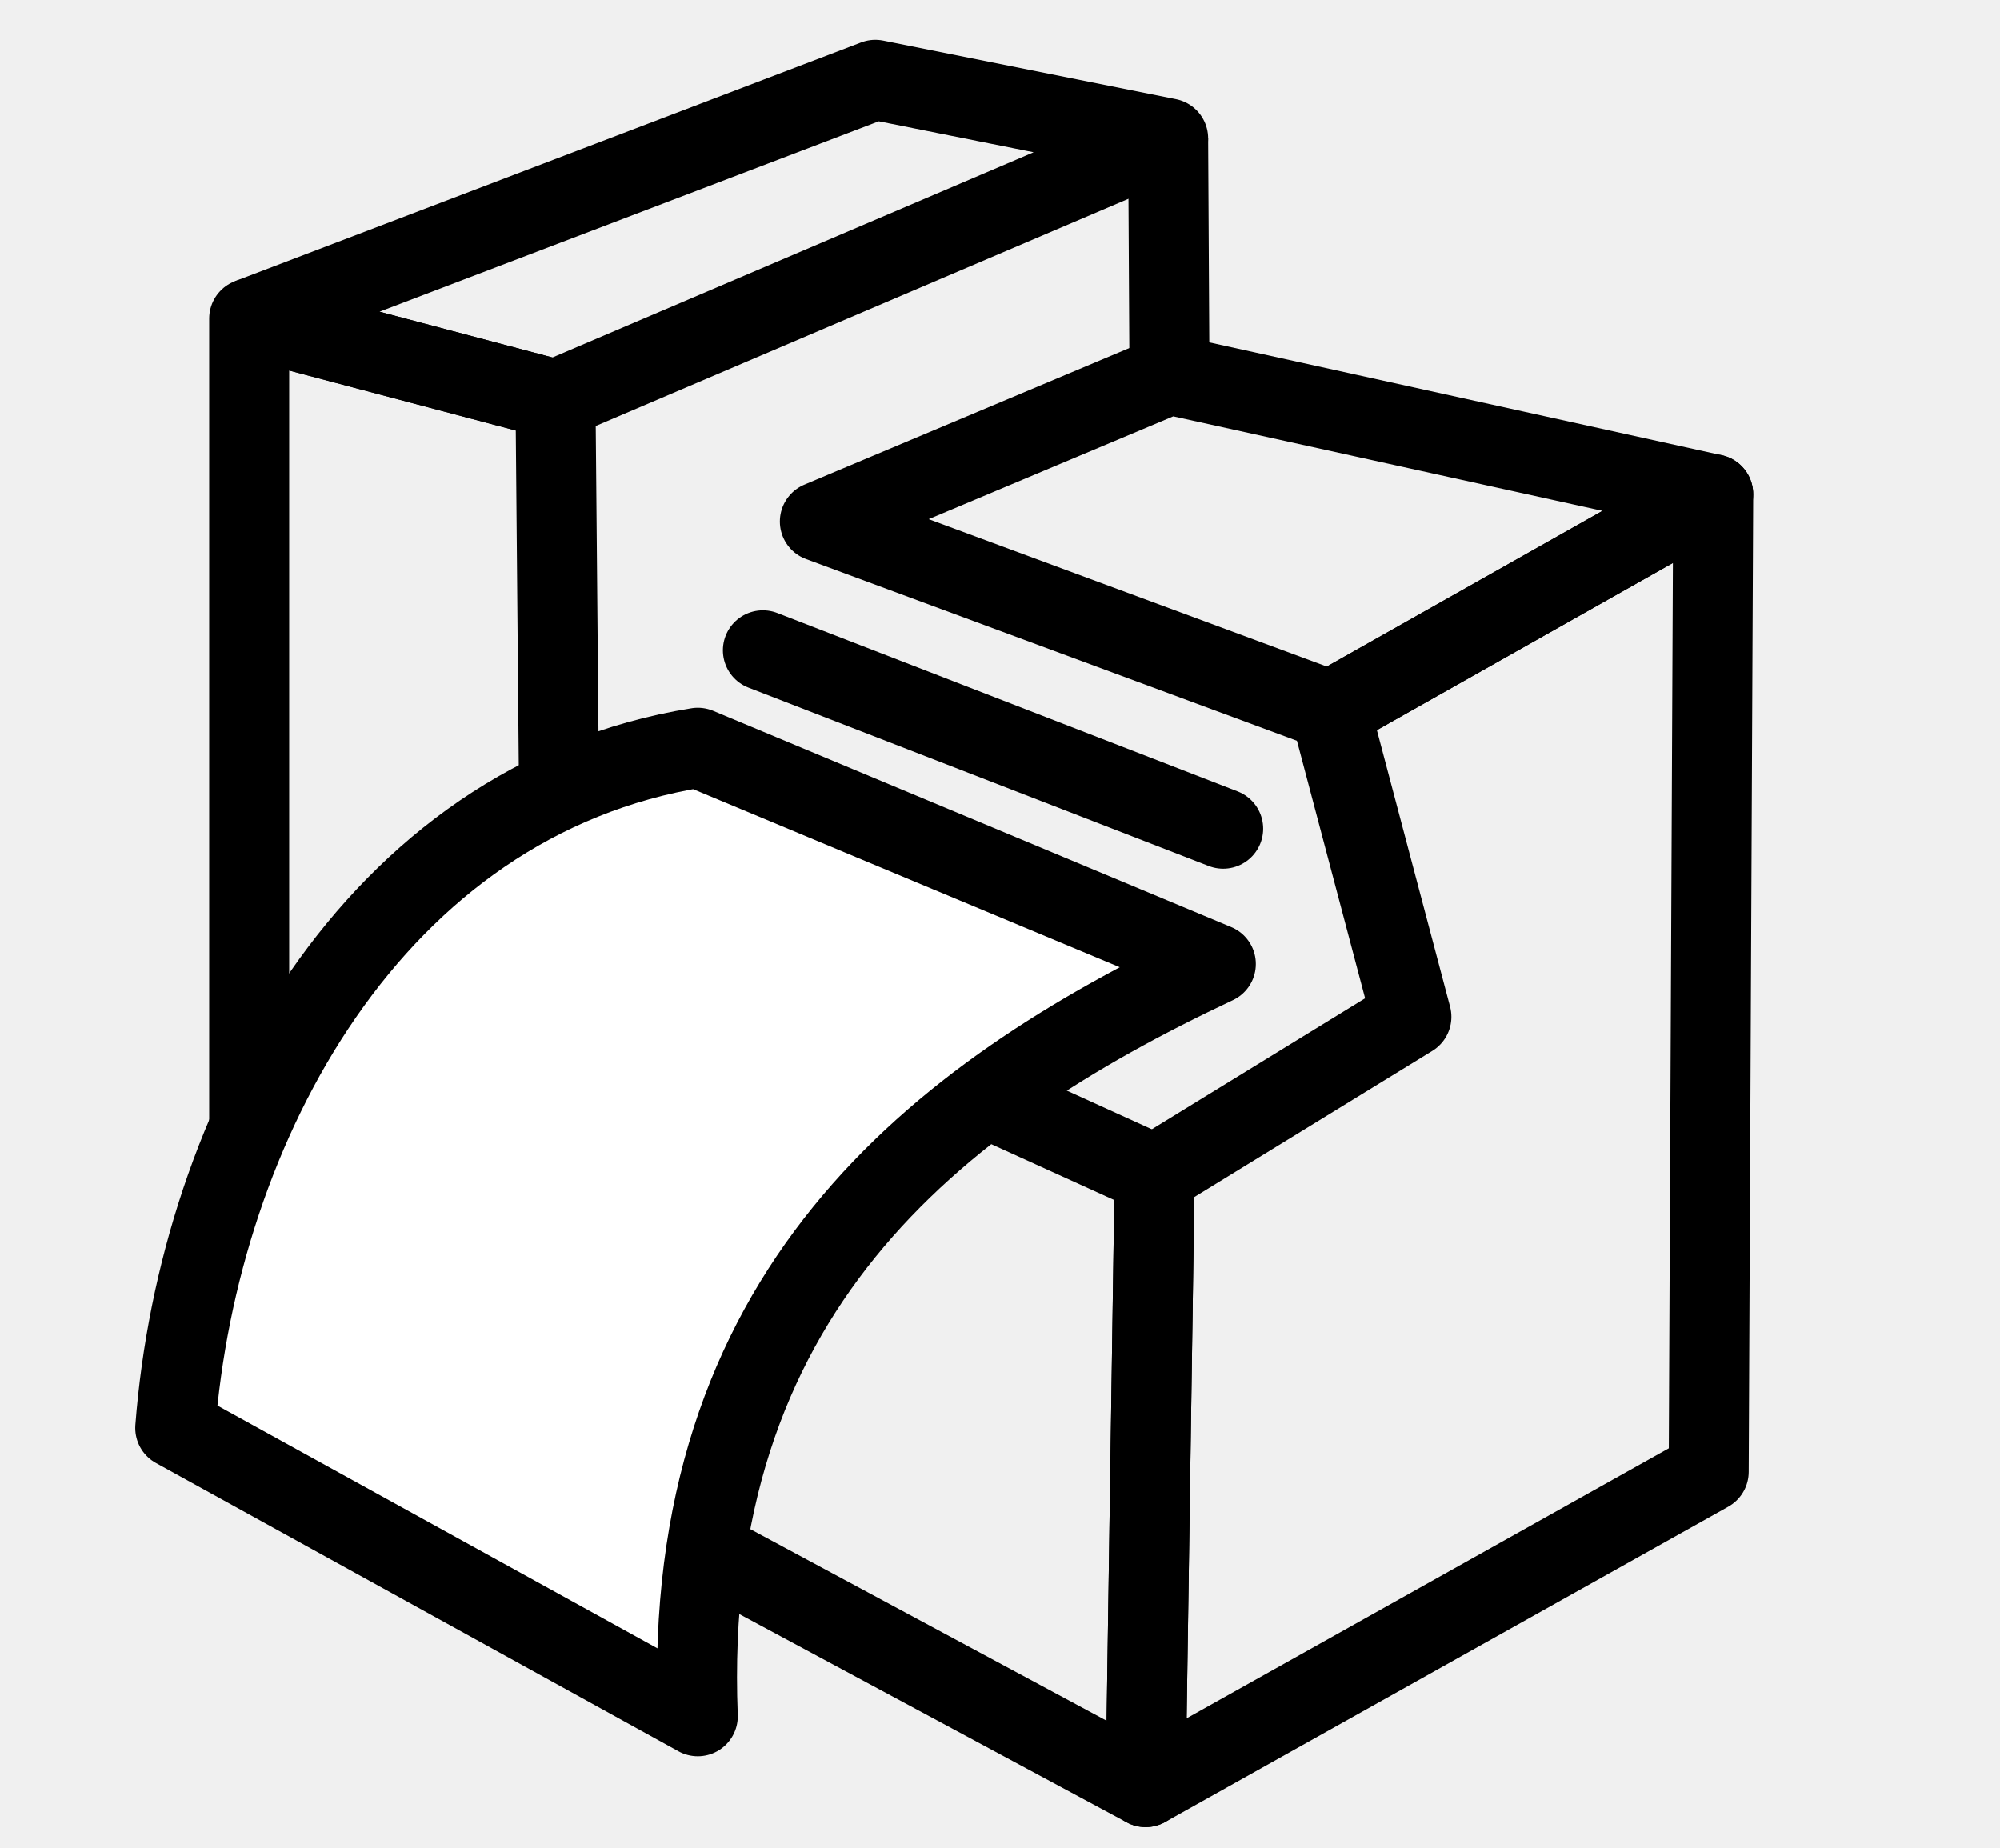
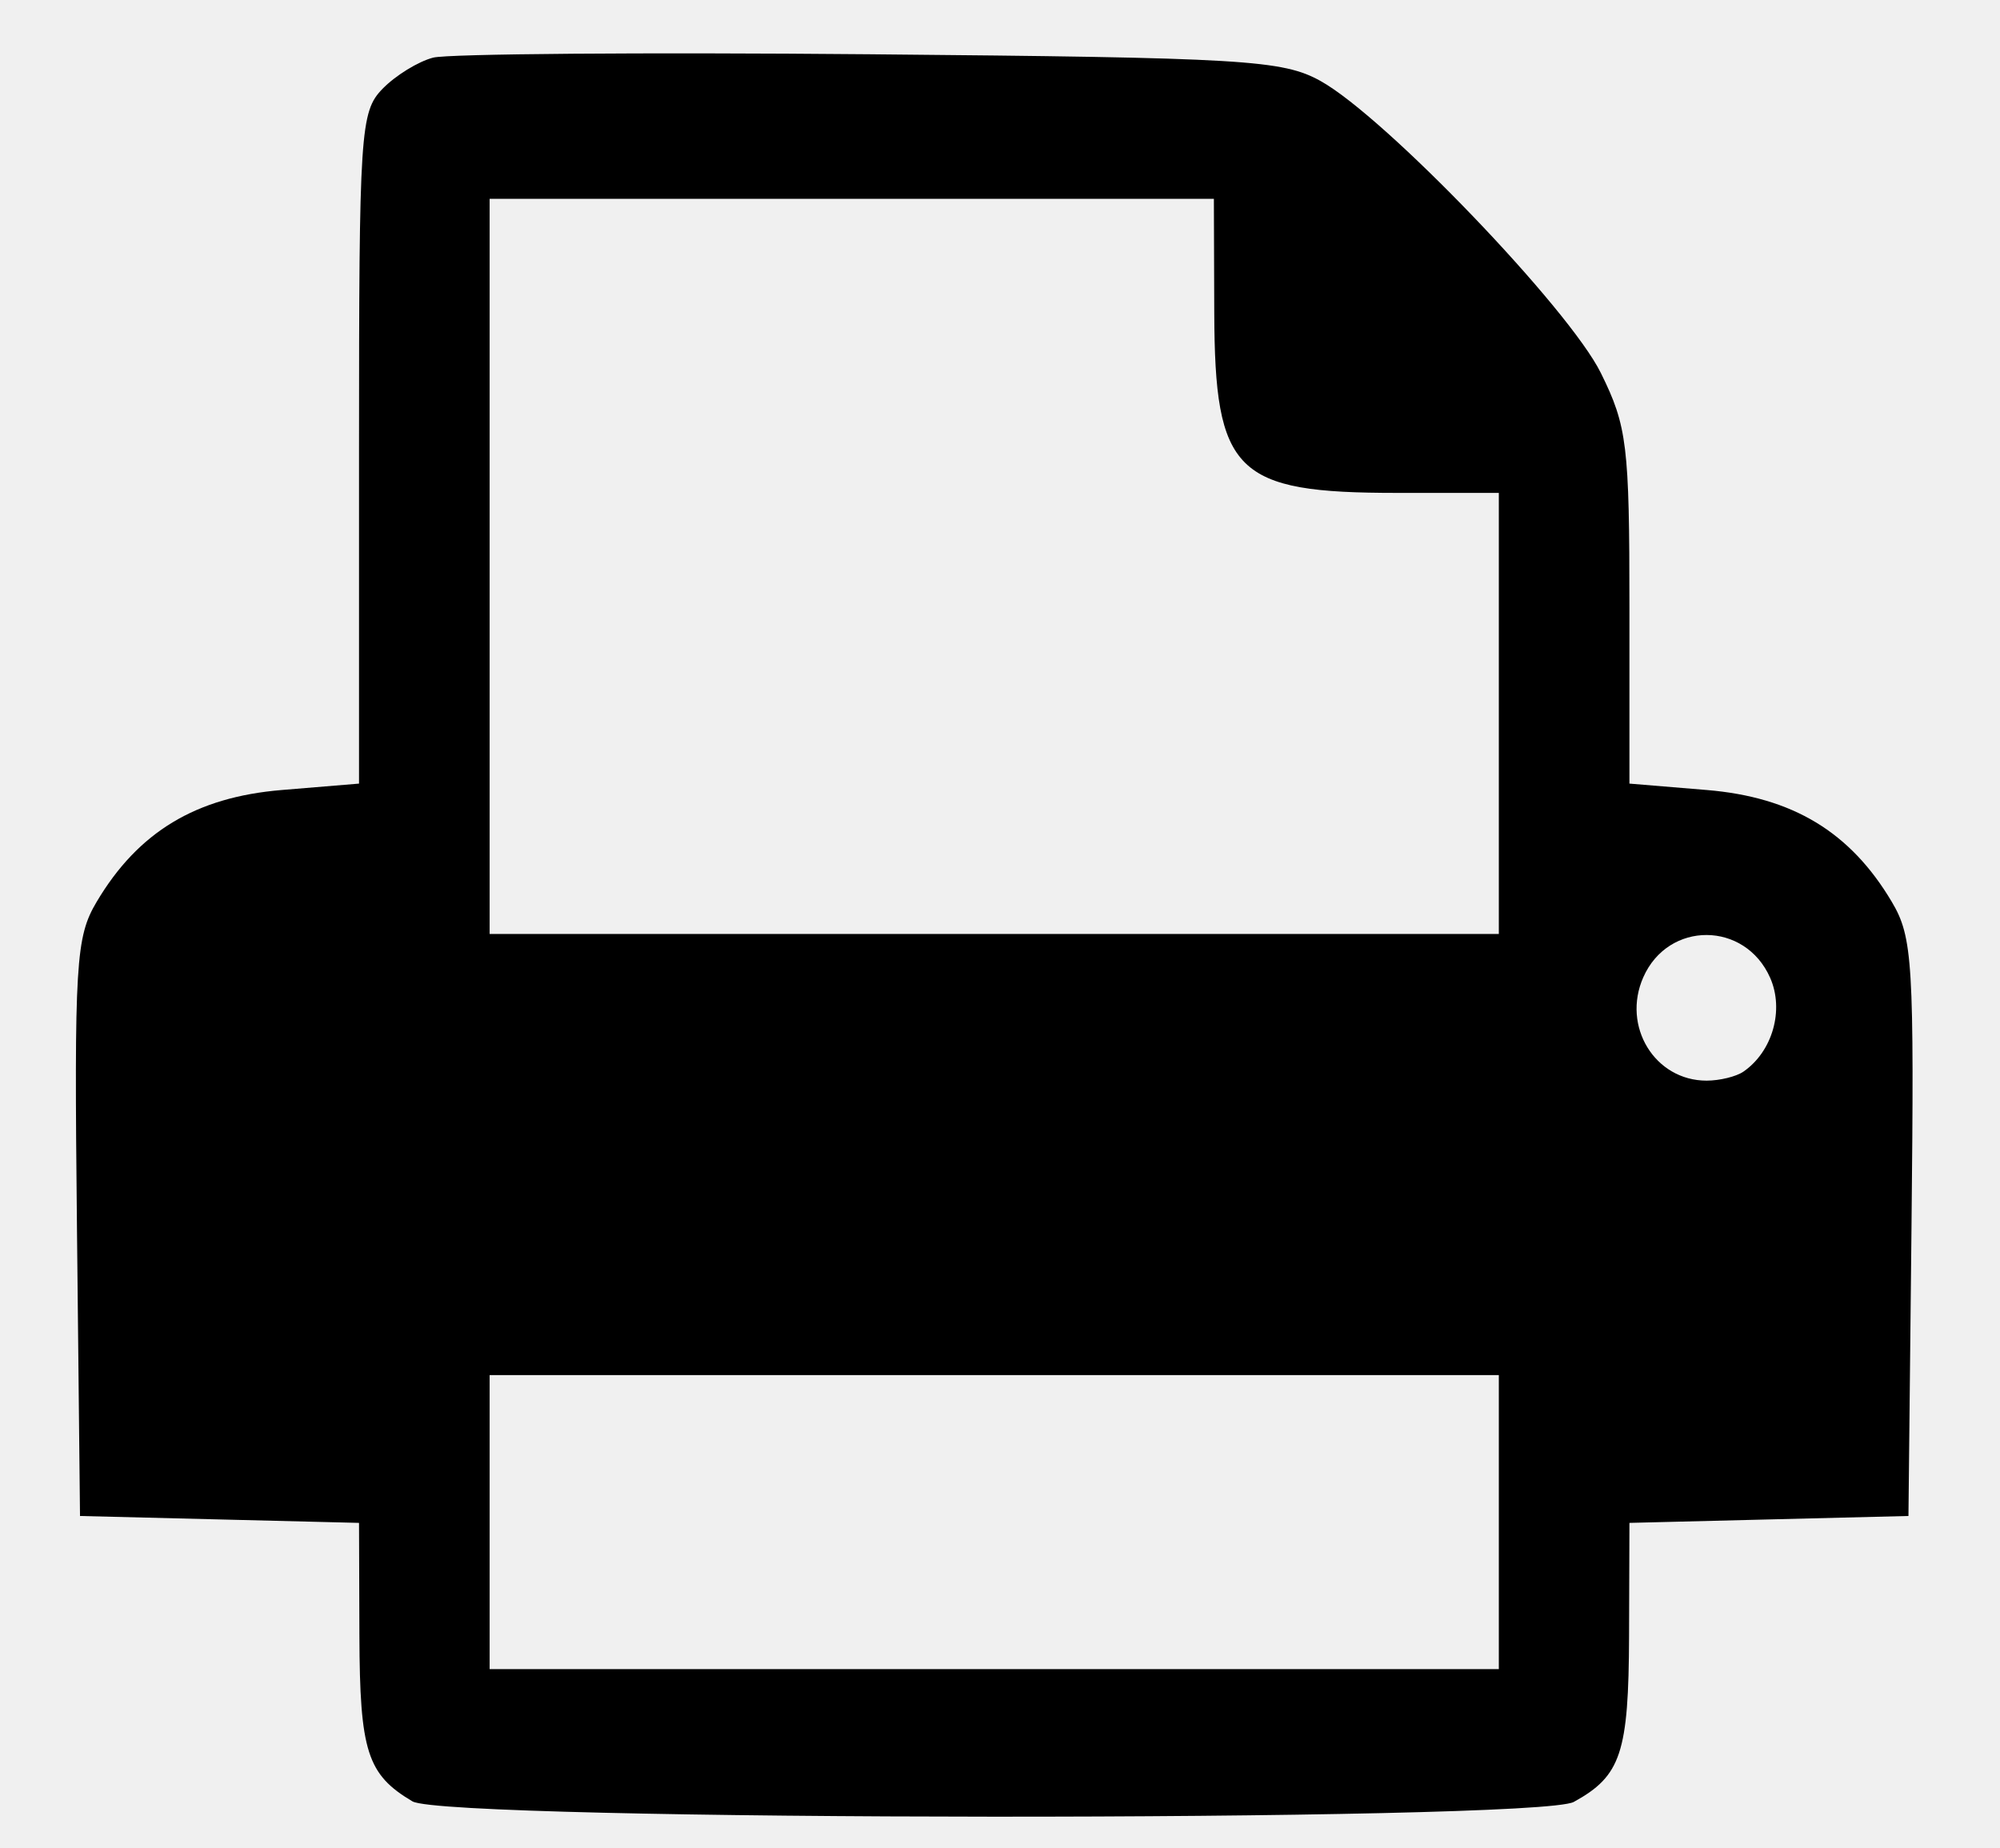
<svg xmlns="http://www.w3.org/2000/svg" id="svg2" version="1.1" width="750" height="693" viewBox="0 0 750 693">
  <defs id="defs6" />
-   <path style="fill:none;stroke:#000000;stroke-width:30;stroke-linecap:butt;stroke-linejoin:round;stroke-miterlimit:4;stroke-dasharray:none;stroke-opacity:1" d="M 93.44,119.465 V 489.417 L 429.607,670.17 432.985,440.428 210,339.071 208.311,149.872 Z" id="path812" />
-   <path style="fill:none;stroke:#000000;stroke-width:30;stroke-linecap:butt;stroke-linejoin:round;stroke-miterlimit:4;stroke-dasharray:none;stroke-opacity:1" d="M 93.44,119.465 328.25,29.933 438.053,51.894 208.311,149.872 93.44,119.465" id="path814" />
-   <path style="fill:#ffffff;stroke:#000000;stroke-width:30;stroke-linecap:butt;stroke-linejoin:round;stroke-miterlimit:1;stroke-dasharray:none;stroke-opacity:1" d="M 261.668,280.406 C 139.711,300.059 74.47,422.236 65.712,535.487 L 261.668,643.601 c -6.209,-158.175 87.879,-232.027 194.267,-282.109 z" id="path816" />
-   <path style="fill:none;stroke:#000000;stroke-width:30;stroke-linecap:butt;stroke-linejoin:round;stroke-miterlimit:4;stroke-dasharray:none;stroke-opacity:1" d="m 307.449,195.568 131.099,-55.106 203.908,44.886 -143.589,81.085 z" id="path818" />
-   <path style="fill:none;stroke:#000000;stroke-width:30;stroke-linecap:butt;stroke-linejoin:round;stroke-miterlimit:4;stroke-dasharray:none;stroke-opacity:1" d="M 432.985,440.428 529.274,381.303 498.867,266.432 642.456,185.347 640.766,551.92 429.607,670.17 Z" id="path820" />
-   <path style="fill:none;stroke:#000000;stroke-width:30;stroke-linecap:butt;stroke-linejoin:round;stroke-miterlimit:4;stroke-dasharray:none;stroke-opacity:1" d="m 438.053,51.894 0.495,88.567" id="path824" />
-   <path style="fill:none;stroke:#000000;stroke-width:30;stroke-linecap:round;stroke-linejoin:round;stroke-miterlimit:4;stroke-dasharray:none;stroke-opacity:1" d="m 286.083,243.868 172.605,66.892" id="path826" />
+   <path style="fill:#000000;stroke-width:4.523" d="M 154.67,675.513 C 137.697,665.468 134.921,656.804 134.776,613.437 l -0.142,-42.355 -52.315,-1.294 -52.315,-1.294 -1.142,-107.975 c -1.053,-99.637 -0.481,-109.087 7.413,-122.375 15.541,-26.162 37.176,-39.223 69.396,-41.892 l 28.963,-2.399 V 168.128 c 0,-119.058 0.466,-126.205 8.791,-134.797 4.835,-4.99 13.384,-10.262 18.997,-11.716 5.613,-1.454 79.295,-2.023 163.738,-1.266 140.608,1.262 154.844,2.109 169.116,10.065 24.197,13.489 93.109,85.3 105.053,109.473 9.841,19.917 10.708,27.028 10.708,87.818 v 66.146 l 28.963,2.399 c 32.22,2.669 53.855,15.729 69.396,41.892 7.894,13.288 8.466,22.738 7.413,122.375 l -1.141,107.975 -52.315,1.294 -52.315,1.294 -0.142,42.355 c -0.147,43.941 -3.01,52.55 -20.714,62.28 -13.679,7.518 -422.787,7.326 -435.512,-0.204 z M 562.061,570.79 V 515.654 H 372.836 183.61 v 55.136 55.136 H 372.836 562.061 Z m 91.72,-168.925 c 10.915,-7.521 15.359,-23.115 10.029,-35.187 -9.409,-21.311 -38.204,-21.431 -47.578,-0.199 -8.129,18.412 4.337,38.762 23.745,38.762 4.898,0 11.109,-1.519 13.804,-3.376 z M 562.061,267.542 V 184.838 h -38.138 c -60.785,0 -68.377,-7.502 -68.577,-67.771 L 455.205,74.566 H 319.407 183.61 V 212.406 350.246 H 372.836 562.061 Z" id="path865" />
</svg>
